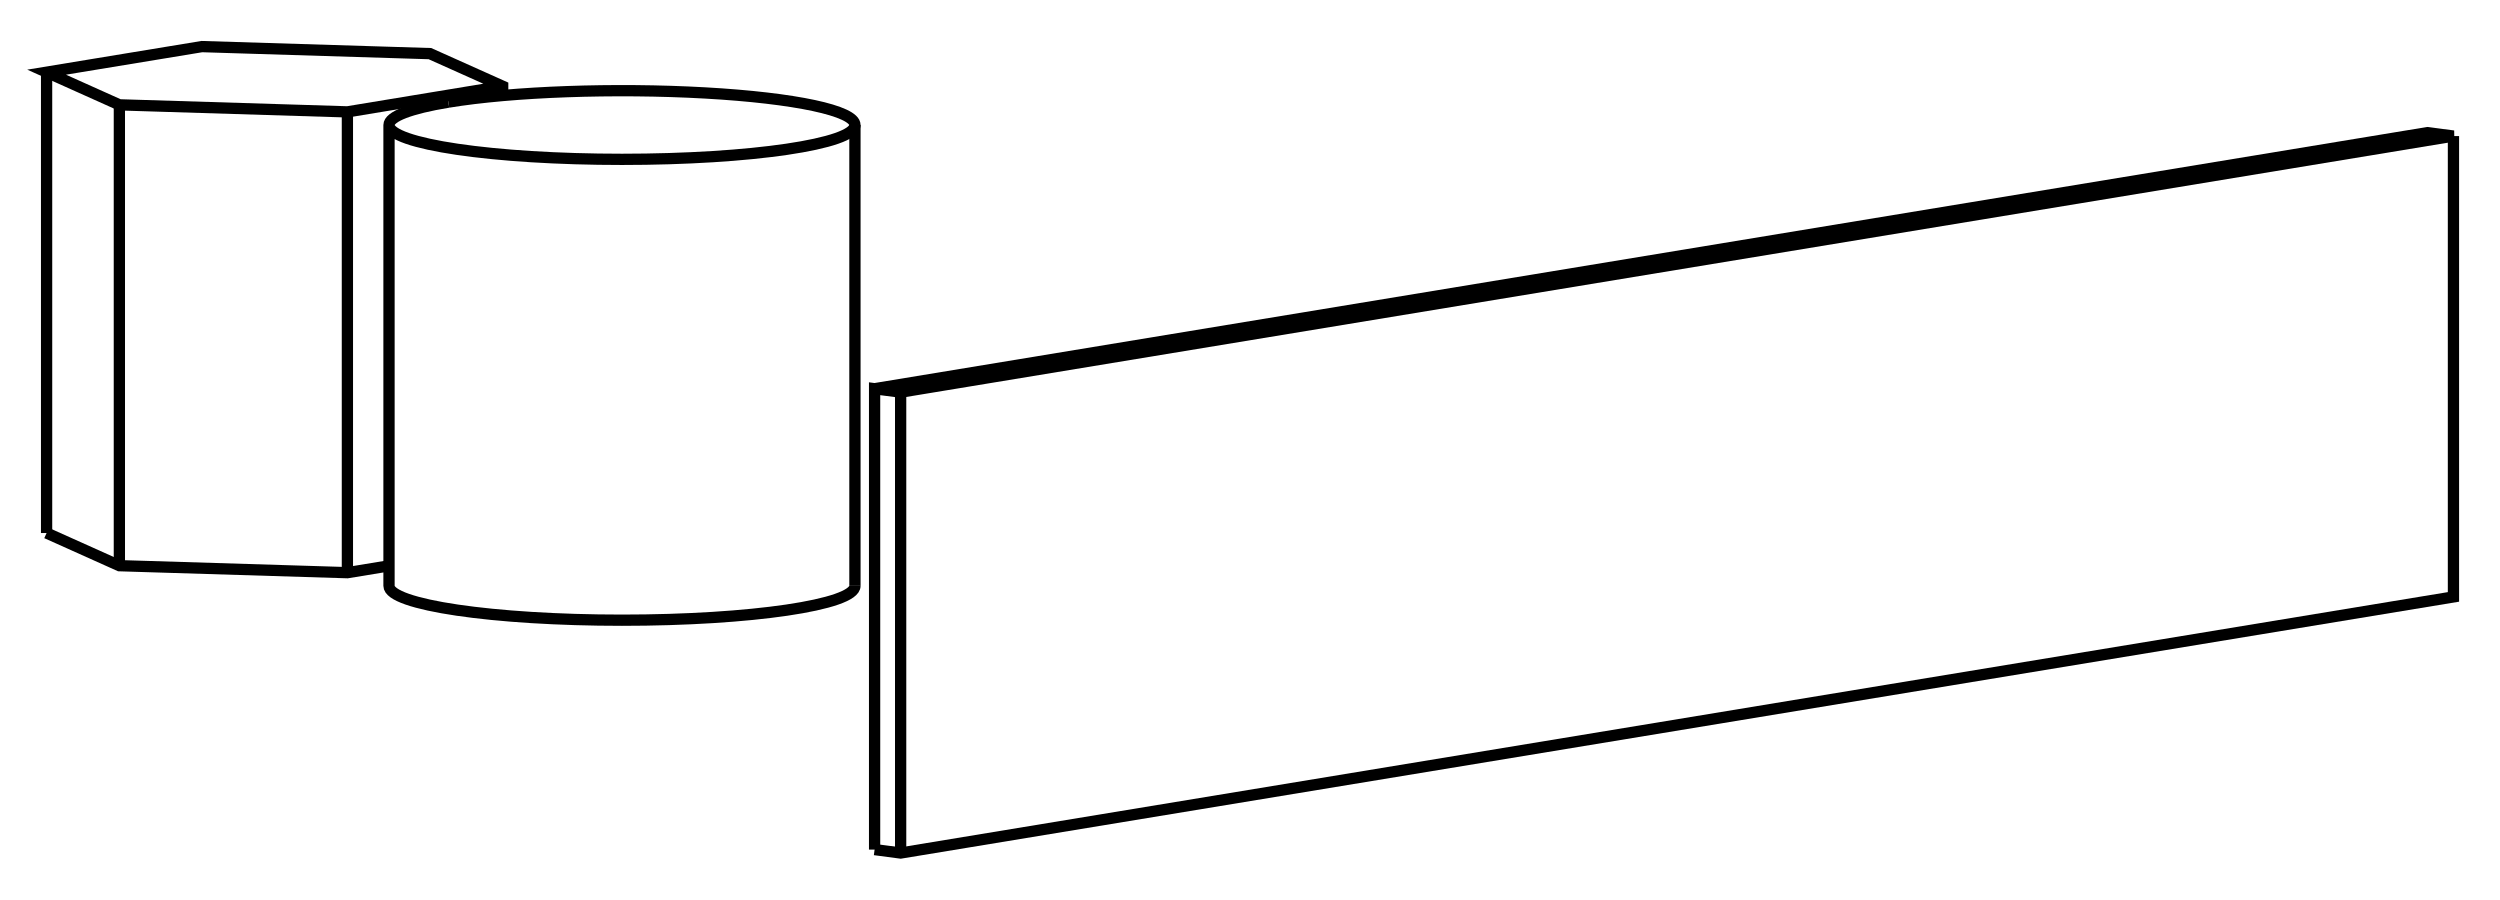
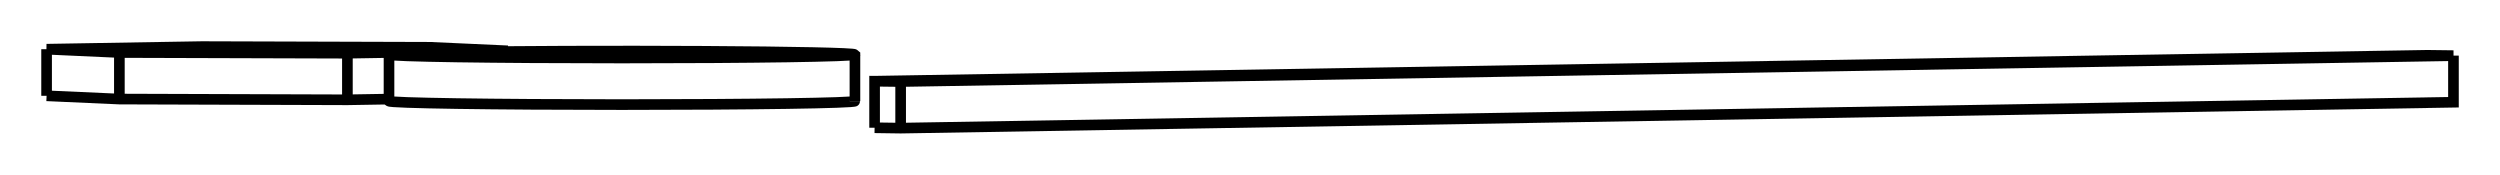
- <svg xmlns="http://www.w3.org/2000/svg" version="1.1" viewBox="-19.33 -8.417 53.656 19.308" fill="none" stroke="black" stroke-width="0.6%" vector-effect="non-scaling-stroke">
-   <path d="M -0.559 9.817 L -0.559 -0.074 L 0 0 L 33.327 -5.497 L 32.767 -5.57 L -0.559 -0.074" />
-   <path d="M 0 9.891 L 0 0" />
-   <path d="M -0.559 9.817 L 0 9.891 L 33.327 4.394 L 33.327 -5.497" />
-   <path d="M -8.541 -6.367 L -8.541 -6.566 L -10.103 -7.266 L -14.997 -7.417 L -18.33 -6.868 L -16.768 -6.167 L -11.874 -6.016 L -8.541 -6.566" />
-   <path d="M -18.33 3.023 L -18.33 -6.868" />
-   <path d="M -16.768 3.724 L -16.768 -6.167" />
-   <path d="M -18.33 3.023 L -16.768 3.724 L -11.874 3.874 L -10.981 3.727" />
-   <path d="M -11.874 3.874 L -11.874 -6.016" />
-   <path d="M -9.708 -6.225 A 5 0.737 360 0 1 -0.981 -5.734 L -0.981 4.157" />
-   <path d="M -0.981 -5.734 A 5 0.737 360 0 1 -10.981 -5.734 L -10.981 4.157 A 5 0.737 180 0 0 -0.981 4.157" />
-   <path d="M -10.981 -5.734 A 5 0.737 360 0 1 -9.708 -6.225" />
+ <svg xmlns="http://www.w3.org/2000/svg" version="1.1" viewBox="-19.33 -1.75 53.656 3.75" fill="none" stroke="black" stroke-width="0.6%" vector-effect="non-scaling-stroke">
+   <path d="M -0.559 0.992 L -0.559 -0.007 L 0 0 L 33.327 -0.556 L 32.767 -0.563 L -0.559 -0.007" />
+   <path d="M 0 1 L 0 0" />
+   <path d="M -0.559 0.992 L 0 1 L 33.327 0.444 L 33.327 -0.556" />
+   <path d="M -8.541 -0.644 L -8.541 -0.664 L -10.103 -0.735 L -14.997 -0.75 L -18.33 -0.694 L -16.768 -0.623 L -11.874 -0.608 L -8.541 -0.664" />
+   <path d="M -18.33 0.306 L -18.33 -0.694" />
+   <path d="M -16.768 0.376 L -16.768 -0.623" />
+   <path d="M -18.33 0.306 L -16.768 0.376 L -11.874 0.392 L -10.981 0.377" />
+   <path d="M -11.874 0.392 L -11.874 -0.608" />
+   <path d="M -9.708 -0.629 A 5 0.075 360 0 1 -0.981 -0.58 L -0.981 0.42" />
+   <path d="M -0.981 -0.58 A 5 0.075 360 0 1 -10.981 -0.58 L -10.981 0.42 A 5 0.075 180 0 0 -0.981 0.42" />
+   <path d="M -10.981 -0.58 A 5 0.075 360 0 1 -9.708 -0.629" />
</svg>
